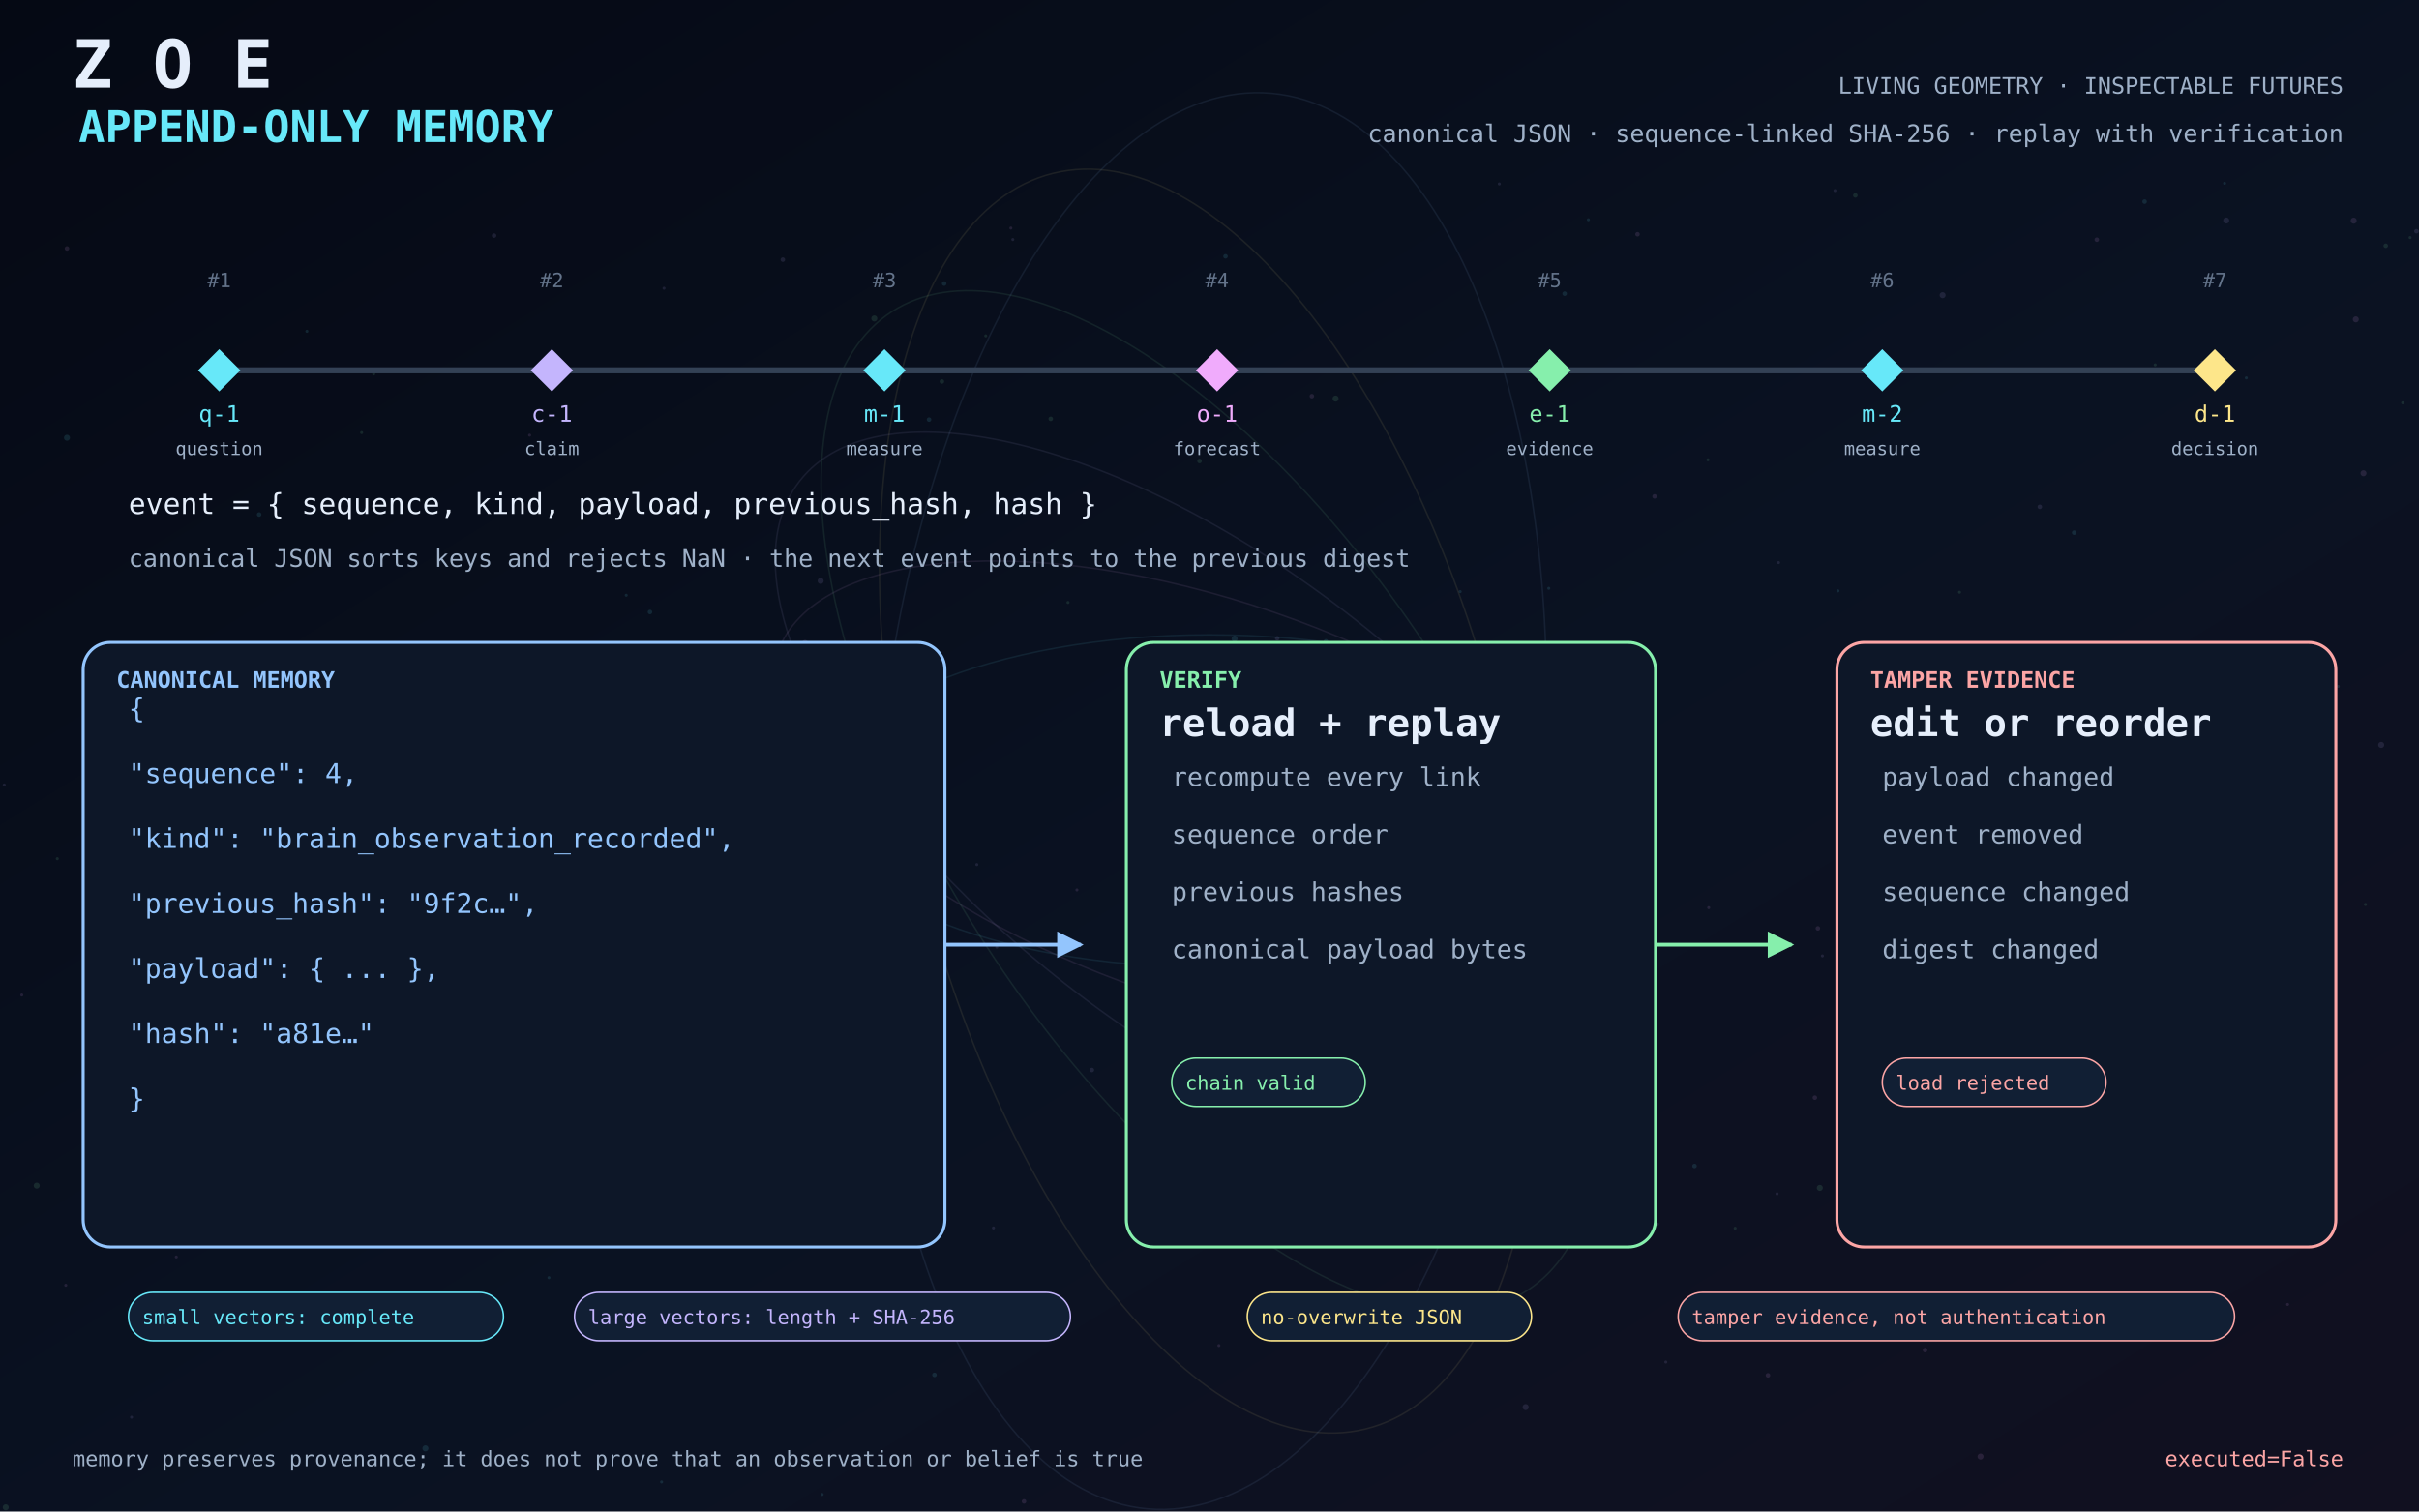
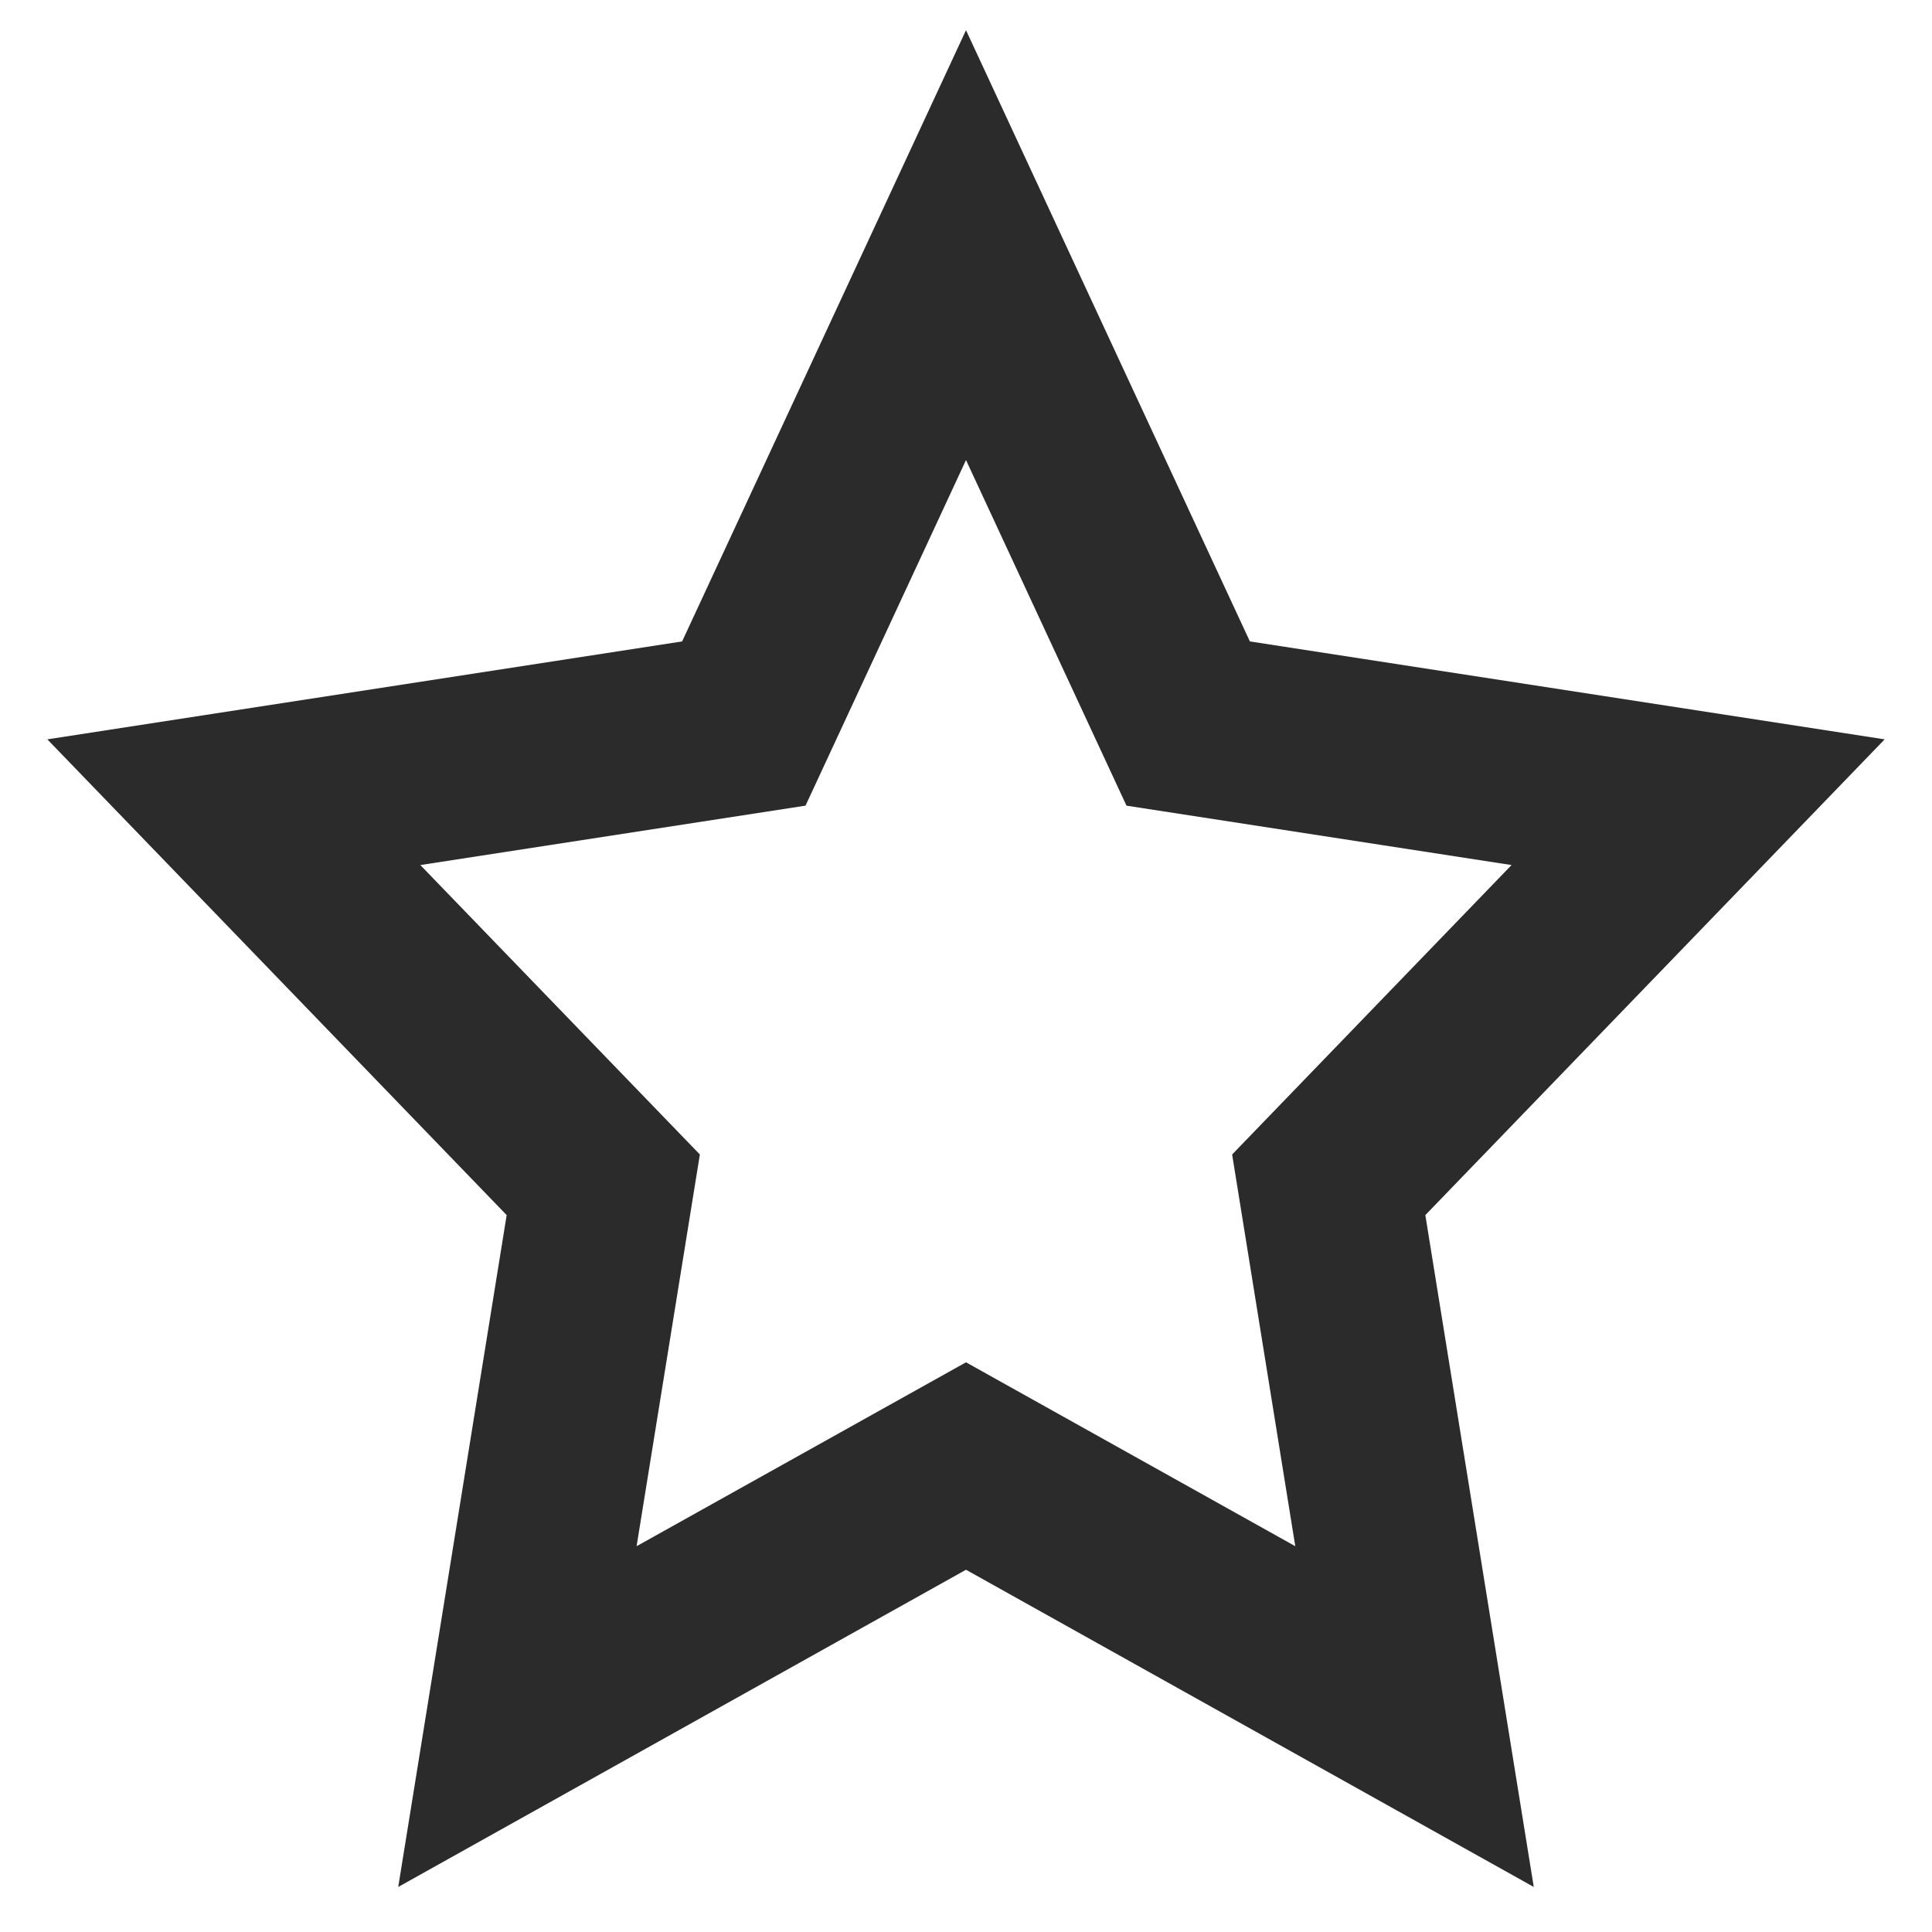
- <svg xmlns="http://www.w3.org/2000/svg" width="1600" height="1000" viewBox="0 0 1600 1000" role="img" aria-label="APPEND-ONLY MEMORY">
-   <defs>
-     <linearGradient id="bg" x1="0" y1="0" x2="1" y2="1">
-       <stop offset="0" stop-color="#050914" />
-       <stop offset=".55" stop-color="#0a1222" />
-       <stop offset="1" stop-color="#111020" />
-     </linearGradient>
-     <marker id="arrow-cyan" viewBox="0 0 10 10" refX="9" refY="5" markerWidth="7" markerHeight="7" orient="auto">
-       <path d="M0 0L10 5L0 10Z" fill="#67e8f9" />
-     </marker>
-     <marker id="arrow-magenta" viewBox="0 0 10 10" refX="9" refY="5" markerWidth="7" markerHeight="7" orient="auto">
-       <path d="M0 0L10 5L0 10Z" fill="#f0abfc" />
-     </marker>
-     <marker id="arrow-purple" viewBox="0 0 10 10" refX="9" refY="5" markerWidth="7" markerHeight="7" orient="auto">
-       <path d="M0 0L10 5L0 10Z" fill="#c4b5fd" />
-     </marker>
-     <marker id="arrow-green" viewBox="0 0 10 10" refX="9" refY="5" markerWidth="7" markerHeight="7" orient="auto">
-       <path d="M0 0L10 5L0 10Z" fill="#86efac" />
-     </marker>
-     <marker id="arrow-amber" viewBox="0 0 10 10" refX="9" refY="5" markerWidth="7" markerHeight="7" orient="auto">
-       <path d="M0 0L10 5L0 10Z" fill="#fde68a" />
-     </marker>
-     <marker id="arrow-red" viewBox="0 0 10 10" refX="9" refY="5" markerWidth="7" markerHeight="7" orient="auto">
-       <path d="M0 0L10 5L0 10Z" fill="#fca5a5" />
-     </marker>
-     <marker id="arrow-blue" viewBox="0 0 10 10" refX="9" refY="5" markerWidth="7" markerHeight="7" orient="auto">
-       <path d="M0 0L10 5L0 10Z" fill="#93c5fd" />
-     </marker>
-     <marker id="arrow-orange" viewBox="0 0 10 10" refX="9" refY="5" markerWidth="7" markerHeight="7" orient="auto">
-       <path d="M0 0L10 5L0 10Z" fill="#fdba74" />
-     </marker>
-   </defs>
-   <rect width="100%" height="100%" fill="url(#bg)" />
-   <ellipse cx="800" cy="530" rx="260" ry="110" fill="none" stroke="#67e8f9" stroke-opacity=".09" transform="rotate(0 800 530)" />
-   <ellipse cx="800" cy="530" rx="302" ry="132" fill="none" stroke="#f0abfc" stroke-opacity=".09" transform="rotate(19 800 530)" />
-   <ellipse cx="800" cy="530" rx="344" ry="154" fill="none" stroke="#c4b5fd" stroke-opacity=".09" transform="rotate(38 800 530)" />
-   <ellipse cx="800" cy="530" rx="386" ry="176" fill="none" stroke="#86efac" stroke-opacity=".09" transform="rotate(57 800 530)" />
-   <ellipse cx="800" cy="530" rx="428" ry="198" fill="none" stroke="#fde68a" stroke-opacity=".09" transform="rotate(76 800 530)" />
-   <ellipse cx="800" cy="530" rx="470" ry="220" fill="none" stroke="#93c5fd" stroke-opacity=".09" transform="rotate(95 800 530)" />
-   <circle cx="877.0" cy="424.3" r="1.5" fill="#67e8f9" opacity=".12" />
-   <circle cx="816.6" cy="422.6" r="2" fill="#67e8f9" opacity=".12" />
-   <circle cx="1558.2" cy="211.3" r="2" fill="#f0abfc" opacity=".12" />
-   <circle cx="1284.9" cy="195.3" r="2" fill="#c4b5fd" opacity=".12" />
-   <circle cx="1467.9" cy="597.2" r="1" fill="#86efac" opacity=".12" />
-   <circle cx="1563.3" cy="313.1" r="2" fill="#f0abfc" opacity=".12" />
-   <circle cx="869.8" cy="491.7" r="1.5" fill="#f0abfc" opacity=".12" />
-   <circle cx="1310.0" cy="963.6" r="2" fill="#f0abfc" opacity=".12" />
-   <circle cx="1203.7" cy="785.9" r="2" fill="#86efac" opacity=".12" />
-   <circle cx="1313.5" cy="866.6" r="1" fill="#c4b5fd" opacity=".12" />
-   <circle cx="1371.9" cy="352.4" r="1.5" fill="#67e8f9" opacity=".12" />
-   <circle cx="883.4" cy="263.7" r="2" fill="#86efac" opacity=".12" />
-   <circle cx="450.0" cy="663.4" r="1" fill="#c4b5fd" opacity=".12" />
-   <circle cx="1192.8" cy="863.1" r="1" fill="#c4b5fd" opacity=".12" />
-   <circle cx="24.3" cy="784.4" r="2" fill="#86efac" opacity=".12" />
-   <circle cx="1456.6" cy="239.6" r="1" fill="#c4b5fd" opacity=".12" />
-   <circle cx="1465.5" cy="964.5" r="1" fill="#67e8f9" opacity=".12" />
-   <circle cx="1215.7" cy="390.9" r="1" fill="#67e8f9" opacity=".12" />
-   <circle cx="1518.3" cy="573.0" r="1" fill="#f0abfc" opacity=".12" />
-   <circle cx="279.0" cy="515.2" r="1" fill="#67e8f9" opacity=".12" />
-   <circle cx="44.3" cy="289.6" r="2" fill="#67e8f9" opacity=".12" />
-   <circle cx="203.0" cy="219.2" r="1" fill="#67e8f9" opacity=".12" />
-   <circle cx="1036.3" cy="452.9" r="1" fill="#f0abfc" opacity=".12" />
-   <circle cx="325.4" cy="884.1" r="1" fill="#c4b5fd" opacity=".12" />
-   <circle cx="363.1" cy="845.3" r="1" fill="#67e8f9" opacity=".12" />
-   <circle cx="1270.3" cy="624.2" r="1.5" fill="#f0abfc" opacity=".12" />
-   <circle cx="1096.3" cy="809.8" r="1" fill="#c4b5fd" opacity=".12" />
-   <circle cx="659.3" cy="626.6" r="1" fill="#c4b5fd" opacity=".12" />
-   <circle cx="652.0" cy="222.2" r="1" fill="#86efac" opacity=".12" />
-   <circle cx="657.1" cy="812.4" r="1" fill="#c4b5fd" opacity=".12" />
-   <circle cx="623.0" cy="252.4" r="1.5" fill="#86efac" opacity=".12" />
-   <circle cx="646.1" cy="572.0" r="1" fill="#c4b5fd" opacity=".12" />
-   <circle cx="317.4" cy="537.8" r="1" fill="#86efac" opacity=".12" />
-   <circle cx="1327.8" cy="637.9" r="2" fill="#f0abfc" opacity=".12" />
-   <circle cx="1389.2" cy="571.1" r="1.5" fill="#f0abfc" opacity=".12" />
-   <circle cx="281.4" cy="958.2" r="2" fill="#67e8f9" opacity=".12" />
-   <circle cx="1009.1" cy="930.9" r="2" fill="#c4b5fd" opacity=".12" />
-   <circle cx="87.0" cy="937.6" r="1" fill="#c4b5fd" opacity=".12" />
-   <circle cx="350.3" cy="287.9" r="1" fill="#f0abfc" opacity=".12" />
-   <circle cx="171.4" cy="340.4" r="1.5" fill="#67e8f9" opacity=".12" />
-   <circle cx="239.2" cy="286.2" r="1" fill="#86efac" opacity=".12" />
-   <circle cx="352.1" cy="680.9" r="1.5" fill="#c4b5fd" opacity=".12" />
-   <circle cx="511.4" cy="526.2" r="1" fill="#67e8f9" opacity=".12" />
-   <circle cx="1175.4" cy="789.8" r="1" fill="#c4b5fd" opacity=".12" />
-   <circle cx="116.6" cy="831.6" r="1" fill="#f0abfc" opacity=".12" />
-   <circle cx="326.8" cy="155.9" r="1.5" fill="#c4b5fd" opacity=".12" />
-   <circle cx="1176.4" cy="372.2" r="1" fill="#c4b5fd" opacity=".12" />
-   <circle cx="1291.5" cy="773.6" r="1.5" fill="#67e8f9" opacity=".12" />
-   <circle cx="1047.1" cy="442.8" r="1" fill="#c4b5fd" opacity=".12" />
-   <circle cx="211.0" cy="584.2" r="1" fill="#67e8f9" opacity=".12" />
-   <circle cx="706.4" cy="398.6" r="1" fill="#86efac" opacity=".12" />
-   <circle cx="1129.7" cy="304.2" r="1" fill="#86efac" opacity=".12" />
-   <circle cx="712.3" cy="588.8" r="1" fill="#f0abfc" opacity=".12" />
-   <circle cx="1349.2" cy="335.3" r="1.5" fill="#c4b5fd" opacity=".12" />
-   <circle cx="811.8" cy="587.4" r="1" fill="#c4b5fd" opacity=".12" />
-   <circle cx="806.2" cy="890.2" r="1" fill="#f0abfc" opacity=".12" />
-   <circle cx="388.7" cy="672.1" r="2" fill="#c4b5fd" opacity=".12" />
-   <circle cx="1594.1" cy="157.2" r="1" fill="#86efac" opacity=".12" />
-   <circle cx="1227.2" cy="129.3" r="1.5" fill="#86efac" opacity=".12" />
-   <circle cx="965.8" cy="391.4" r="1" fill="#67e8f9" opacity=".12" />
-   <circle cx="1083.1" cy="155.0" r="1.5" fill="#f0abfc" opacity=".12" />
-   <circle cx="274.6" cy="810.4" r="1.5" fill="#f0abfc" opacity=".12" />
-   <circle cx="867.7" cy="262.1" r="1.5" fill="#f0abfc" opacity=".12" />
-   <circle cx="37.9" cy="568.1" r="1" fill="#86efac" opacity=".12" />
-   <circle cx="3.8" cy="997.2" r="2" fill="#86efac" opacity=".12" />
-   <circle cx="1231.6" cy="812.4" r="1.5" fill="#f0abfc" opacity=".12" />
-   <circle cx="164.9" cy="759.1" r="1.5" fill="#67e8f9" opacity=".12" />
-   <circle cx="1034.9" cy="194.3" r="1.5" fill="#67e8f9" opacity=".12" />
-   <circle cx="1200.4" cy="726.2" r="1.5" fill="#f0abfc" opacity=".12" />
-   <circle cx="722.2" cy="707.9" r="1.5" fill="#c4b5fd" opacity=".12" />
-   <circle cx="1094.4" cy="328.4" r="1.5" fill="#f0abfc" opacity=".12" />
-   <circle cx="449.2" cy="332.7" r="1" fill="#67e8f9" opacity=".12" />
-   <circle cx="614.5" cy="277.6" r="1.5" fill="#67e8f9" opacity=".12" />
-   <circle cx="409.9" cy="772.5" r="1" fill="#f0abfc" opacity=".12" />
-   <circle cx="1248.6" cy="546.4" r="1" fill="#67e8f9" opacity=".12" />
-   <circle cx="1073.2" cy="427.9" r="1" fill="#67e8f9" opacity=".12" />
-   <circle cx="317.7" cy="561.4" r="1.5" fill="#67e8f9" opacity=".12" />
-   <circle cx="499.2" cy="478.7" r="1" fill="#86efac" opacity=".12" />
-   <circle cx="147.1" cy="760.2" r="1.5" fill="#f0abfc" opacity=".12" />
-   <circle cx="1556.8" cy="146.0" r="2" fill="#f0abfc" opacity=".12" />
-   <circle cx="991.7" cy="121.7" r="1" fill="#c4b5fd" opacity=".12" />
-   <circle cx="1485.8" cy="250.0" r="1" fill="#67e8f9" opacity=".12" />
-   <circle cx="414.2" cy="393.8" r="1" fill="#67e8f9" opacity=".12" />
-   <circle cx="548.5" cy="884.0" r="1.5" fill="#f0abfc" opacity=".12" />
-   <circle cx="532.5" cy="425.4" r="2" fill="#f0abfc" opacity=".12" />
-   <circle cx="321.0" cy="456.3" r="1" fill="#c4b5fd" opacity=".12" />
-   <circle cx="433.5" cy="438.1" r="2" fill="#c4b5fd" opacity=".12" />
-   <circle cx="429.9" cy="404.9" r="1.5" fill="#67e8f9" opacity=".12" />
-   <circle cx="543.8" cy="988.7" r="1" fill="#67e8f9" opacity=".12" />
-   <circle cx="1362.6" cy="749.8" r="1" fill="#86efac" opacity=".12" />
-   <circle cx="1282.7" cy="766.5" r="1" fill="#c4b5fd" opacity=".12" />
-   <circle cx="1472.5" cy="145.9" r="2" fill="#c4b5fd" opacity=".12" />
-   <circle cx="43.5" cy="850.3" r="1" fill="#f0abfc" opacity=".12" />
-   <circle cx="1578.0" cy="162.6" r="1.5" fill="#86efac" opacity=".12" />
-   <circle cx="1598.3" cy="153.0" r="1.5" fill="#c4b5fd" opacity=".12" />
-   <circle cx="779.9" cy="690.5" r="1.5" fill="#86efac" opacity=".12" />
-   <circle cx="1513.2" cy="510.1" r="2" fill="#67e8f9" opacity=".12" />
-   <circle cx="1101.8" cy="901.1" r="1" fill="#c4b5fd" opacity=".12" />
-   <circle cx="1347.5" cy="606.6" r="2" fill="#c4b5fd" opacity=".12" />
-   <circle cx="44.3" cy="164.4" r="1.5" fill="#f0abfc" opacity=".12" />
-   <circle cx="1471.9" cy="515.4" r="1" fill="#86efac" opacity=".12" />
-   <circle cx="542.8" cy="384.3" r="2" fill="#c4b5fd" opacity=".12" />
-   <circle cx="1476.4" cy="587.7" r="1" fill="#67e8f9" opacity=".12" />
-   <circle cx="561.5" cy="578.7" r="1.5" fill="#67e8f9" opacity=".12" />
-   <circle cx="1589.2" cy="266.5" r="1" fill="#86efac" opacity=".12" />
-   <circle cx="1361.8" cy="707.6" r="1" fill="#67e8f9" opacity=".12" />
-   <circle cx="1240.8" cy="797.3" r="1.5" fill="#f0abfc" opacity=".12" />
-   <circle cx="1418.5" cy="133.4" r="1.5" fill="#67e8f9" opacity=".12" />
-   <circle cx="1024.4" cy="389.2" r="1" fill="#67e8f9" opacity=".12" />
-   <circle cx="517.8" cy="171.8" r="1.5" fill="#c4b5fd" opacity=".12" />
-   <circle cx="668.6" cy="150.9" r="1" fill="#f0abfc" opacity=".12" />
-   <circle cx="1296.1" cy="391.8" r="1" fill="#86efac" opacity=".12" />
-   <circle cx="618.1" cy="909.6" r="1.5" fill="#67e8f9" opacity=".12" />
-   <circle cx="103.3" cy="467.9" r="1" fill="#c4b5fd" opacity=".12" />
-   <circle cx="1202.4" cy="614.2" r="1.5" fill="#f0abfc" opacity=".12" />
-   <circle cx="1169.4" cy="909.9" r="1.5" fill="#f0abfc" opacity=".12" />
-   <circle cx="1130.2" cy="600.5" r="1" fill="#f0abfc" opacity=".12" />
-   <circle cx="476.7" cy="821.1" r="1" fill="#f0abfc" opacity=".12" />
-   <circle cx="1529.1" cy="616.6" r="1.5" fill="#86efac" opacity=".12" />
-   <circle cx="624.5" cy="187.6" r="1.5" fill="#67e8f9" opacity=".12" />
-   <circle cx="1575.0" cy="492.8" r="2" fill="#c4b5fd" opacity=".12" />
-   <circle cx="535.8" cy="874.0" r="1.5" fill="#86efac" opacity=".12" />
-   <circle cx="1546.6" cy="454.1" r="1" fill="#67e8f9" opacity=".12" />
-   <circle cx="1564.6" cy="598.4" r="1" fill="#86efac" opacity=".12" />
-   <circle cx="1273.3" cy="893.2" r="1.5" fill="#f0abfc" opacity=".12" />
-   <circle cx="545.7" cy="567.1" r="1.5" fill="#67e8f9" opacity=".12" />
-   <circle cx="1522.7" cy="508.7" r="1.5" fill="#c4b5fd" opacity=".12" />
-   <circle cx="955.0" cy="773.3" r="1.5" fill="#67e8f9" opacity=".12" />
-   <circle cx="569.6" cy="485.4" r="1.5" fill="#67e8f9" opacity=".12" />
-   <circle cx="1213.7" cy="126.1" r="1" fill="#c4b5fd" opacity=".12" />
-   <circle cx="14.4" cy="658.3" r="1" fill="#f0abfc" opacity=".12" />
-   <circle cx="495.3" cy="672.5" r="1" fill="#86efac" opacity=".12" />
-   <circle cx="439.2" cy="190.7" r="1" fill="#c4b5fd" opacity=".12" />
-   <circle cx="353.5" cy="439.4" r="1" fill="#c4b5fd" opacity=".12" />
-   <circle cx="677.3" cy="993.3" r="1.5" fill="#f0abfc" opacity=".12" />
-   <circle cx="1059.3" cy="767.0" r="1.5" fill="#c4b5fd" opacity=".12" />
-   <circle cx="638.9" cy="365.3" r="1" fill="#67e8f9" opacity=".12" />
-   <circle cx="1425.5" cy="241.4" r="1" fill="#86efac" opacity=".12" />
-   <circle cx="810.6" cy="169.6" r="1.5" fill="#67e8f9" opacity=".12" />
-   <circle cx="1050.6" cy="145.4" r="1" fill="#67e8f9" opacity=".12" />
-   <circle cx="1471.4" cy="121.3" r="1" fill="#67e8f9" opacity=".12" />
-   <circle cx="2.8" cy="519.3" r="1" fill="#c4b5fd" opacity=".12" />
-   <circle cx="313.6" cy="708.1" r="1" fill="#f0abfc" opacity=".12" />
-   <circle cx="1120.8" cy="771.4" r="1.5" fill="#67e8f9" opacity=".12" />
-   <circle cx="578.3" cy="210.7" r="2" fill="#86efac" opacity=".12" />
-   <circle cx="763.1" cy="529.9" r="1" fill="#c4b5fd" opacity=".12" />
-   <circle cx="263.9" cy="530.2" r="1" fill="#f0abfc" opacity=".12" />
-   <circle cx="1386.9" cy="158.6" r="1.5" fill="#f0abfc" opacity=".12" />
-   <circle cx="844.8" cy="422.3" r="1.5" fill="#c4b5fd" opacity=".12" />
-   <circle cx="470.4" cy="471.1" r="1.5" fill="#c4b5fd" opacity=".12" />
-   <circle cx="793.4" cy="305.0" r="1.5" fill="#86efac" opacity=".12" />
-   <circle cx="247.2" cy="247.4" r="1" fill="#86efac" opacity=".12" />
-   <circle cx="695.0" cy="277.1" r="1.5" fill="#86efac" opacity=".12" />
-   <circle cx="437.6" cy="980.4" r="1" fill="#67e8f9" opacity=".12" />
-   <circle cx="1068.4" cy="708.7" r="1.5" fill="#c4b5fd" opacity=".12" />
-   <circle cx="1147.7" cy="812.6" r="1" fill="#86efac" opacity=".12" />
-   <circle cx="1513.1" cy="863.0" r="1" fill="#f0abfc" opacity=".12" />
-   <circle cx="321.9" cy="794.4" r="2" fill="#c4b5fd" opacity=".12" />
-   <circle cx="669.9" cy="158.5" r="1" fill="#c4b5fd" opacity=".12" />
-   <circle cx="1205.4" cy="632.4" r="1" fill="#c4b5fd" opacity=".12" />
-   <g font-family="DejaVu Sans Mono, JetBrains Mono, monospace">
-     <text x="48" y="58" font-size="44" fill="#e5eefb" font-weight="700" text-anchor="start">Z O E</text>
-     <text x="52" y="94" font-size="29" fill="#67e8f9" font-weight="700" text-anchor="start">APPEND-ONLY MEMORY</text>
-     <text x="1550" y="62" font-size="15" fill="#9fb1c8" font-weight="400" text-anchor="end">LIVING GEOMETRY · INSPECTABLE FUTURES</text>
-     <text x="1550" y="94" font-size="16" fill="#9fb1c8" font-weight="400" text-anchor="end">canonical JSON · sequence-linked SHA-256 · replay with verification</text>
-     <path d="M145 245 H1465" stroke="#334155" stroke-width="4" />
-     <polygon points="145,231 159,245 145,259 131,245" fill="#67e8f9" />
-     <text x="145" y="279" font-size="15" fill="#67e8f9" font-weight="400" text-anchor="middle">q-1</text>
-     <text x="145" y="301" font-size="12" fill="#9fb1c8" font-weight="400" text-anchor="middle">question</text>
-     <text x="145" y="190" font-size="13" fill="#64748b" font-weight="400" text-anchor="middle">#1</text>
-     <polygon points="365,231 379,245 365,259 351,245" fill="#c4b5fd" />
-     <text x="365" y="279" font-size="15" fill="#c4b5fd" font-weight="400" text-anchor="middle">c-1</text>
-     <text x="365" y="301" font-size="12" fill="#9fb1c8" font-weight="400" text-anchor="middle">claim</text>
-     <text x="365" y="190" font-size="13" fill="#64748b" font-weight="400" text-anchor="middle">#2</text>
-     <polygon points="585,231 599,245 585,259 571,245" fill="#67e8f9" />
-     <text x="585" y="279" font-size="15" fill="#67e8f9" font-weight="400" text-anchor="middle">m-1</text>
-     <text x="585" y="301" font-size="12" fill="#9fb1c8" font-weight="400" text-anchor="middle">measure</text>
-     <text x="585" y="190" font-size="13" fill="#64748b" font-weight="400" text-anchor="middle">#3</text>
-     <polygon points="805,231 819,245 805,259 791,245" fill="#f0abfc" />
-     <text x="805" y="279" font-size="15" fill="#f0abfc" font-weight="400" text-anchor="middle">o-1</text>
-     <text x="805" y="301" font-size="12" fill="#9fb1c8" font-weight="400" text-anchor="middle">forecast</text>
-     <text x="805" y="190" font-size="13" fill="#64748b" font-weight="400" text-anchor="middle">#4</text>
-     <polygon points="1025,231 1039,245 1025,259 1011,245" fill="#86efac" />
-     <text x="1025" y="279" font-size="15" fill="#86efac" font-weight="400" text-anchor="middle">e-1</text>
-     <text x="1025" y="301" font-size="12" fill="#9fb1c8" font-weight="400" text-anchor="middle">evidence</text>
-     <text x="1025" y="190" font-size="13" fill="#64748b" font-weight="400" text-anchor="middle">#5</text>
-     <polygon points="1245,231 1259,245 1245,259 1231,245" fill="#67e8f9" />
-     <text x="1245" y="279" font-size="15" fill="#67e8f9" font-weight="400" text-anchor="middle">m-2</text>
-     <text x="1245" y="301" font-size="12" fill="#9fb1c8" font-weight="400" text-anchor="middle">measure</text>
-     <text x="1245" y="190" font-size="13" fill="#64748b" font-weight="400" text-anchor="middle">#6</text>
-     <polygon points="1465,231 1479,245 1465,259 1451,245" fill="#fde68a" />
-     <text x="1465" y="279" font-size="15" fill="#fde68a" font-weight="400" text-anchor="middle">d-1</text>
-     <text x="1465" y="301" font-size="12" fill="#9fb1c8" font-weight="400" text-anchor="middle">decision</text>
-     <text x="1465" y="190" font-size="13" fill="#64748b" font-weight="400" text-anchor="middle">#7</text>
-     <text x="85" y="340" font-size="19" fill="#e5eefb" font-weight="400" text-anchor="start">event = { sequence, kind, payload, previous_hash, hash }</text>
-     <text x="85" y="375" font-size="16" fill="#9fb1c8" font-weight="400" text-anchor="start">canonical JSON sorts keys and rejects NaN · the next event points to the previous digest</text>
-     <rect x="55" y="425" width="570" height="400" rx="18" fill="#0d1728" stroke="#93c5fd" stroke-width="2" />
-     <text x="77" y="455" font-size="15" fill="#93c5fd" font-weight="700" text-anchor="start">CANONICAL MEMORY</text>
-     <text x="85" y="475" font-size="18" fill="#93c5fd" font-weight="400" text-anchor="start">{</text>
-     <text x="85" y="518" font-size="18" fill="#93c5fd" font-weight="400" text-anchor="start">  "sequence": 4,</text>
-     <text x="85" y="561" font-size="18" fill="#93c5fd" font-weight="400" text-anchor="start">  "kind": "brain_observation_recorded",</text>
-     <text x="85" y="604" font-size="18" fill="#93c5fd" font-weight="400" text-anchor="start">  "previous_hash": "9f2c…",</text>
-     <text x="85" y="647" font-size="18" fill="#93c5fd" font-weight="400" text-anchor="start">  "payload": { ... },</text>
-     <text x="85" y="690" font-size="18" fill="#93c5fd" font-weight="400" text-anchor="start">  "hash": "a81e…"</text>
-     <text x="85" y="733" font-size="18" fill="#93c5fd" font-weight="400" text-anchor="start">}</text>
-     <path d="M625 625 L715 625" fill="none" stroke="#93c5fd" stroke-width="2.5" marker-end="url(#arrow-blue)" />
-     <rect x="745" y="425" width="350" height="400" rx="18" fill="#0d1728" stroke="#86efac" stroke-width="2" />
-     <text x="767" y="455" font-size="15" fill="#86efac" font-weight="700" text-anchor="start">VERIFY</text>
-     <text x="767" y="487" font-size="25" fill="#e5eefb" font-weight="700" text-anchor="start">reload + replay</text>
-     <text x="775" y="520" font-size="17" fill="#9fb1c8" font-weight="400" text-anchor="start">recompute every link</text>
-     <text x="775" y="558" font-size="17" fill="#9fb1c8" font-weight="400" text-anchor="start">sequence order</text>
-     <text x="775" y="596" font-size="17" fill="#9fb1c8" font-weight="400" text-anchor="start">previous hashes</text>
-     <text x="775" y="634" font-size="17" fill="#9fb1c8" font-weight="400" text-anchor="start">canonical payload bytes</text>
-     <rect x="775" y="700" width="128" height="32" rx="16" fill="#111f34" stroke="#86efac" />
-     <text x="784" y="721" font-size="13" fill="#86efac" font-weight="400" text-anchor="start">chain valid</text>
-     <path d="M1095 625 L1185 625" fill="none" stroke="#86efac" stroke-width="2.5" marker-end="url(#arrow-green)" />
-     <rect x="1215" y="425" width="330" height="400" rx="18" fill="#0d1728" stroke="#fca5a5" stroke-width="2" />
-     <text x="1237" y="455" font-size="15" fill="#fca5a5" font-weight="700" text-anchor="start">TAMPER EVIDENCE</text>
-     <text x="1237" y="487" font-size="25" fill="#e5eefb" font-weight="700" text-anchor="start">edit or reorder</text>
-     <text x="1245" y="520" font-size="17" fill="#9fb1c8" font-weight="400" text-anchor="start">payload changed</text>
-     <text x="1245" y="558" font-size="17" fill="#9fb1c8" font-weight="400" text-anchor="start">event removed</text>
-     <text x="1245" y="596" font-size="17" fill="#9fb1c8" font-weight="400" text-anchor="start">sequence changed</text>
-     <text x="1245" y="634" font-size="17" fill="#9fb1c8" font-weight="400" text-anchor="start">digest changed</text>
-     <rect x="1245" y="700" width="148" height="32" rx="16" fill="#111f34" stroke="#fca5a5" />
-     <text x="1254" y="721" font-size="13" fill="#fca5a5" font-weight="400" text-anchor="start">load rejected</text>
-     <rect x="85" y="855" width="248" height="32" rx="16" fill="#111f34" stroke="#67e8f9" />
-     <text x="94" y="876" font-size="13" fill="#67e8f9" font-weight="400" text-anchor="start">small vectors: complete</text>
-     <rect x="380" y="855" width="328" height="32" rx="16" fill="#111f34" stroke="#c4b5fd" />
-     <text x="389" y="876" font-size="13" fill="#c4b5fd" font-weight="400" text-anchor="start">large vectors: length + SHA-256</text>
-     <rect x="825" y="855" width="188" height="32" rx="16" fill="#111f34" stroke="#fde68a" />
-     <text x="834" y="876" font-size="13" fill="#fde68a" font-weight="400" text-anchor="start">no-overwrite JSON</text>
-     <rect x="1110" y="855" width="368" height="32" rx="16" fill="#111f34" stroke="#fca5a5" />
-     <text x="1119" y="876" font-size="13" fill="#fca5a5" font-weight="400" text-anchor="start">tamper evidence, not authentication</text>
-     <text x="48" y="970" font-size="14" fill="#9fb1c8" font-weight="400" text-anchor="start">memory preserves provenance; it does not prove that an observation or belief is true</text>
-     <text x="1550" y="970" font-size="14" fill="#fca5a5" font-weight="400" text-anchor="end">executed=False</text>
-   </g>
+ <svg xmlns="http://www.w3.org/2000/svg" width="16" height="16">
+   <path d="M8 .25l2.351 5.062 5.257.811-3.804 3.94.898 5.564L8 13l-4.702 2.627.898-5.564-3.804-3.94 5.257-.811L8 .25zm1.329 6.422L8 3.81 6.671 6.672l-3.19.492 2.315 2.397-.524 3.244L8 11.282l2.727 1.523-.523-3.244 2.314-2.397-3.19-.492z" fill="#2b2b2b" fill-rule="nonzero" />
</svg>
